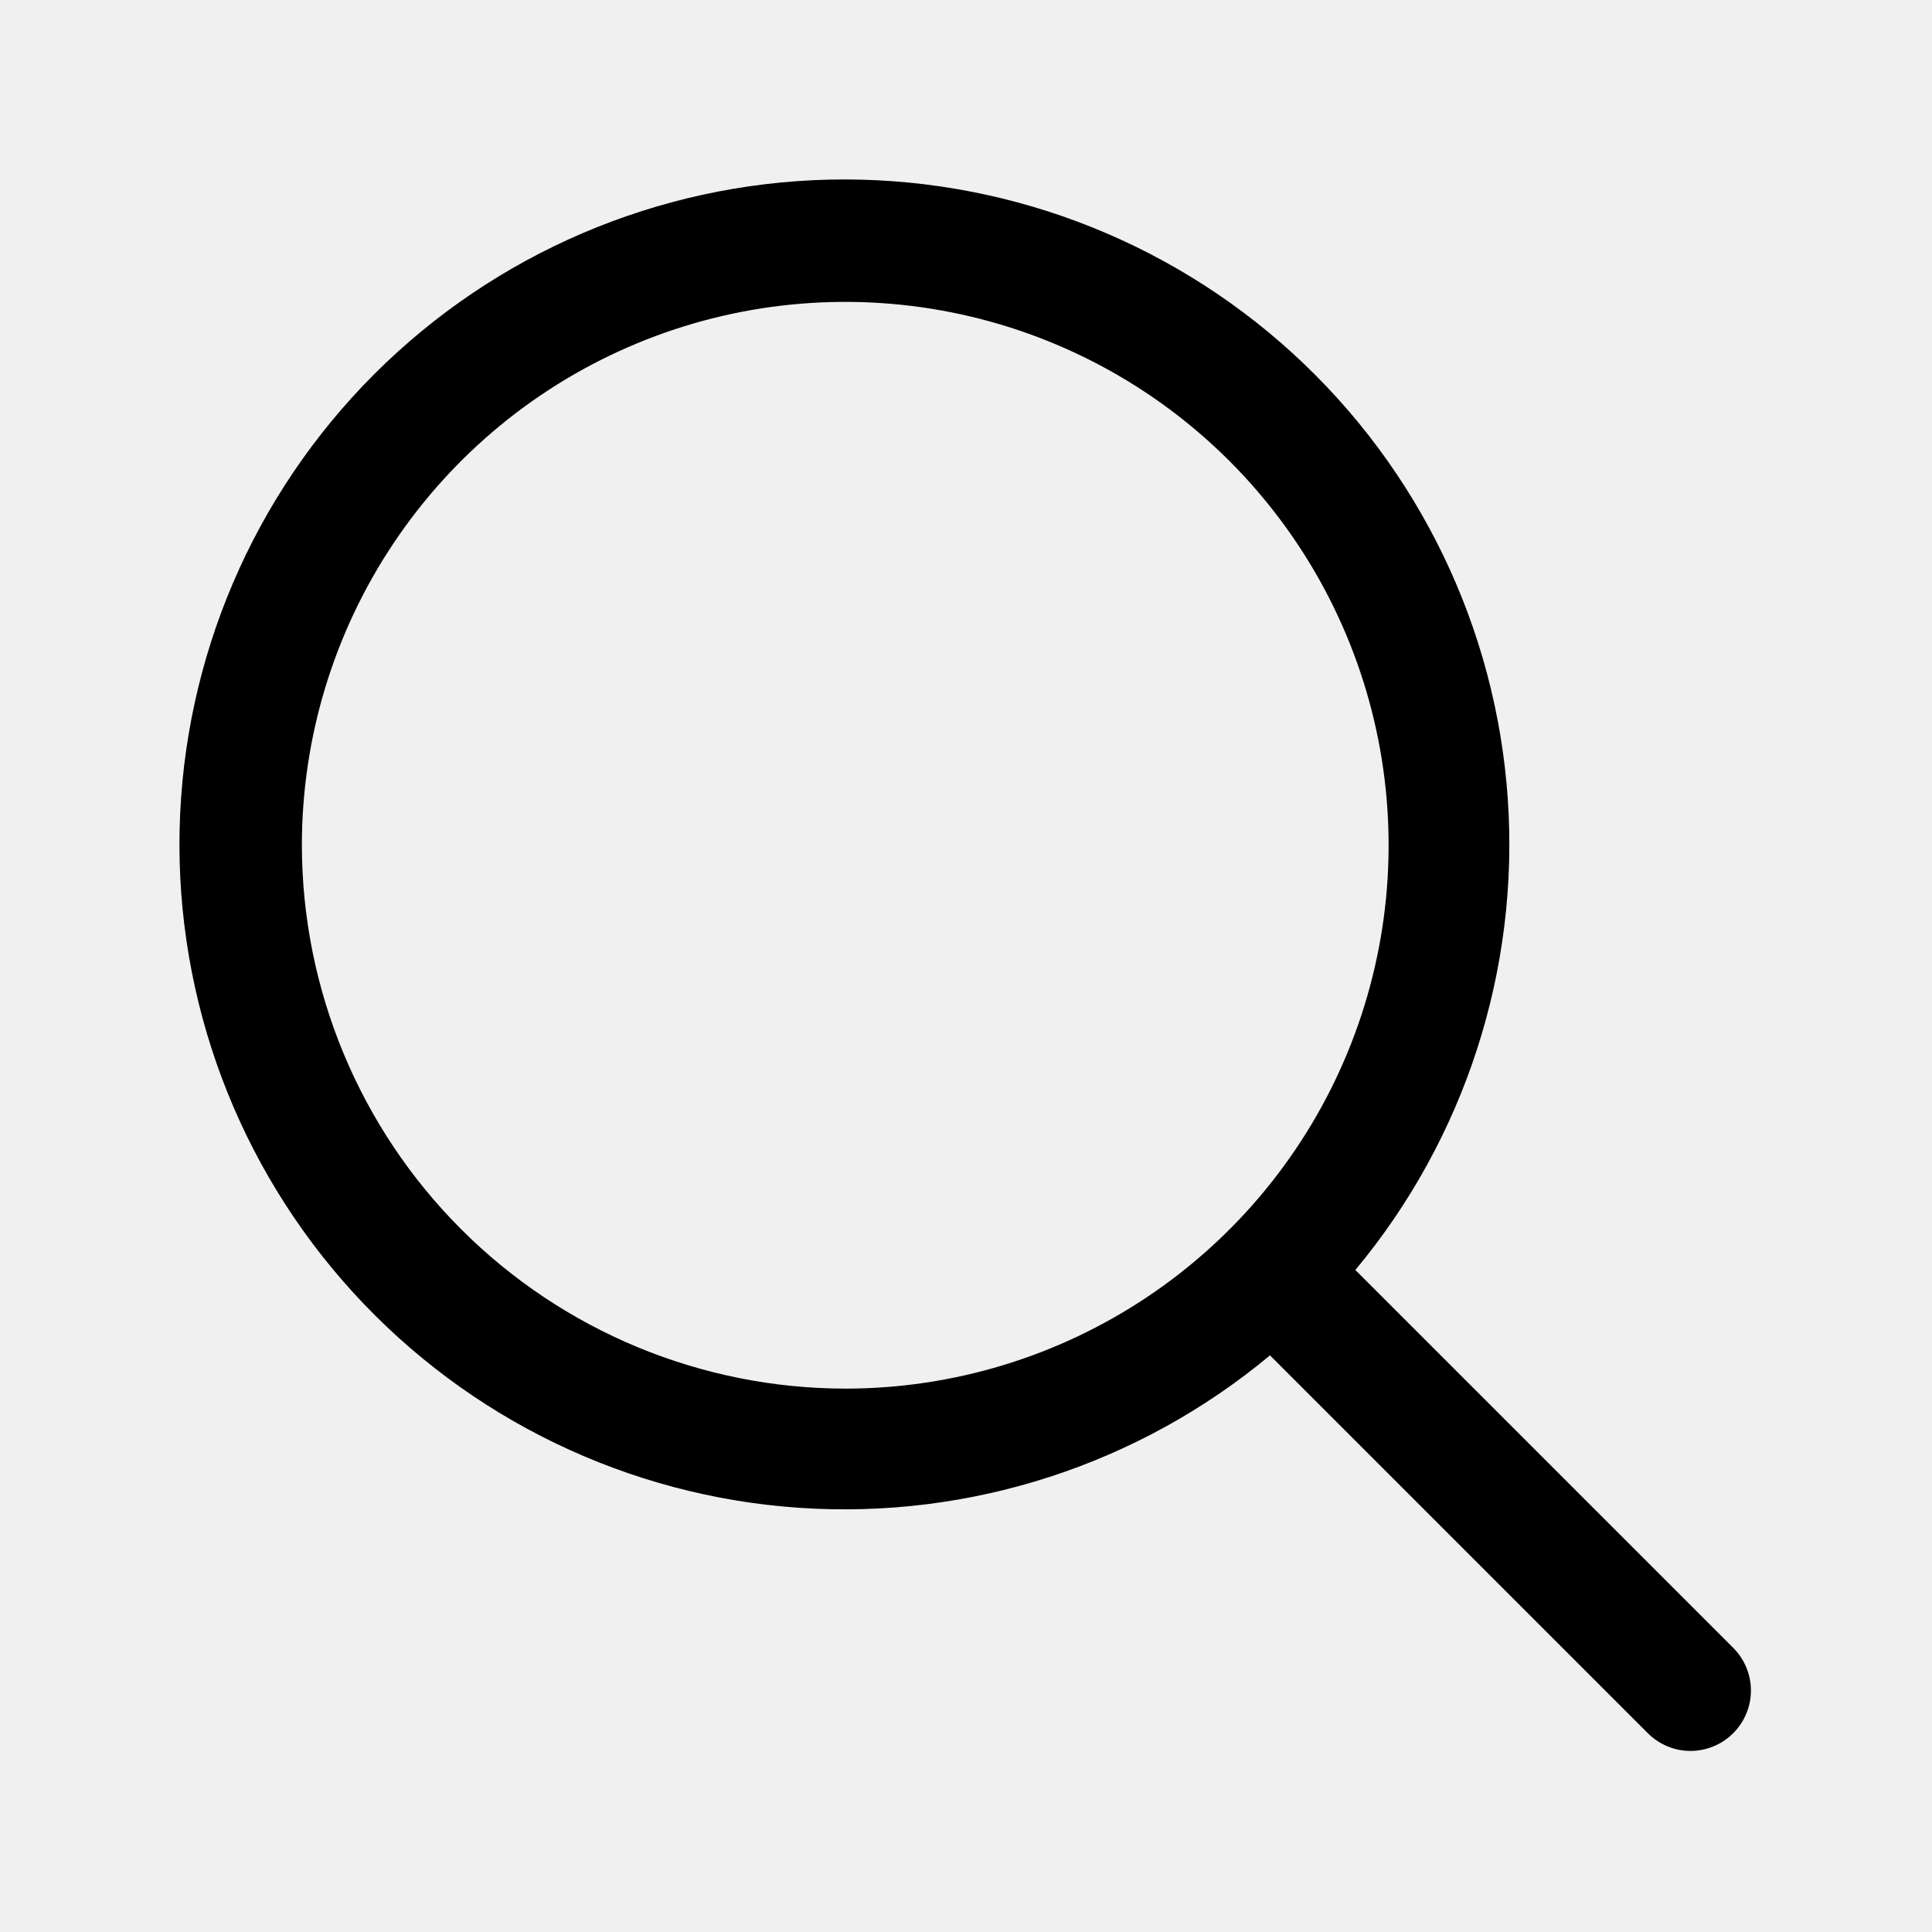
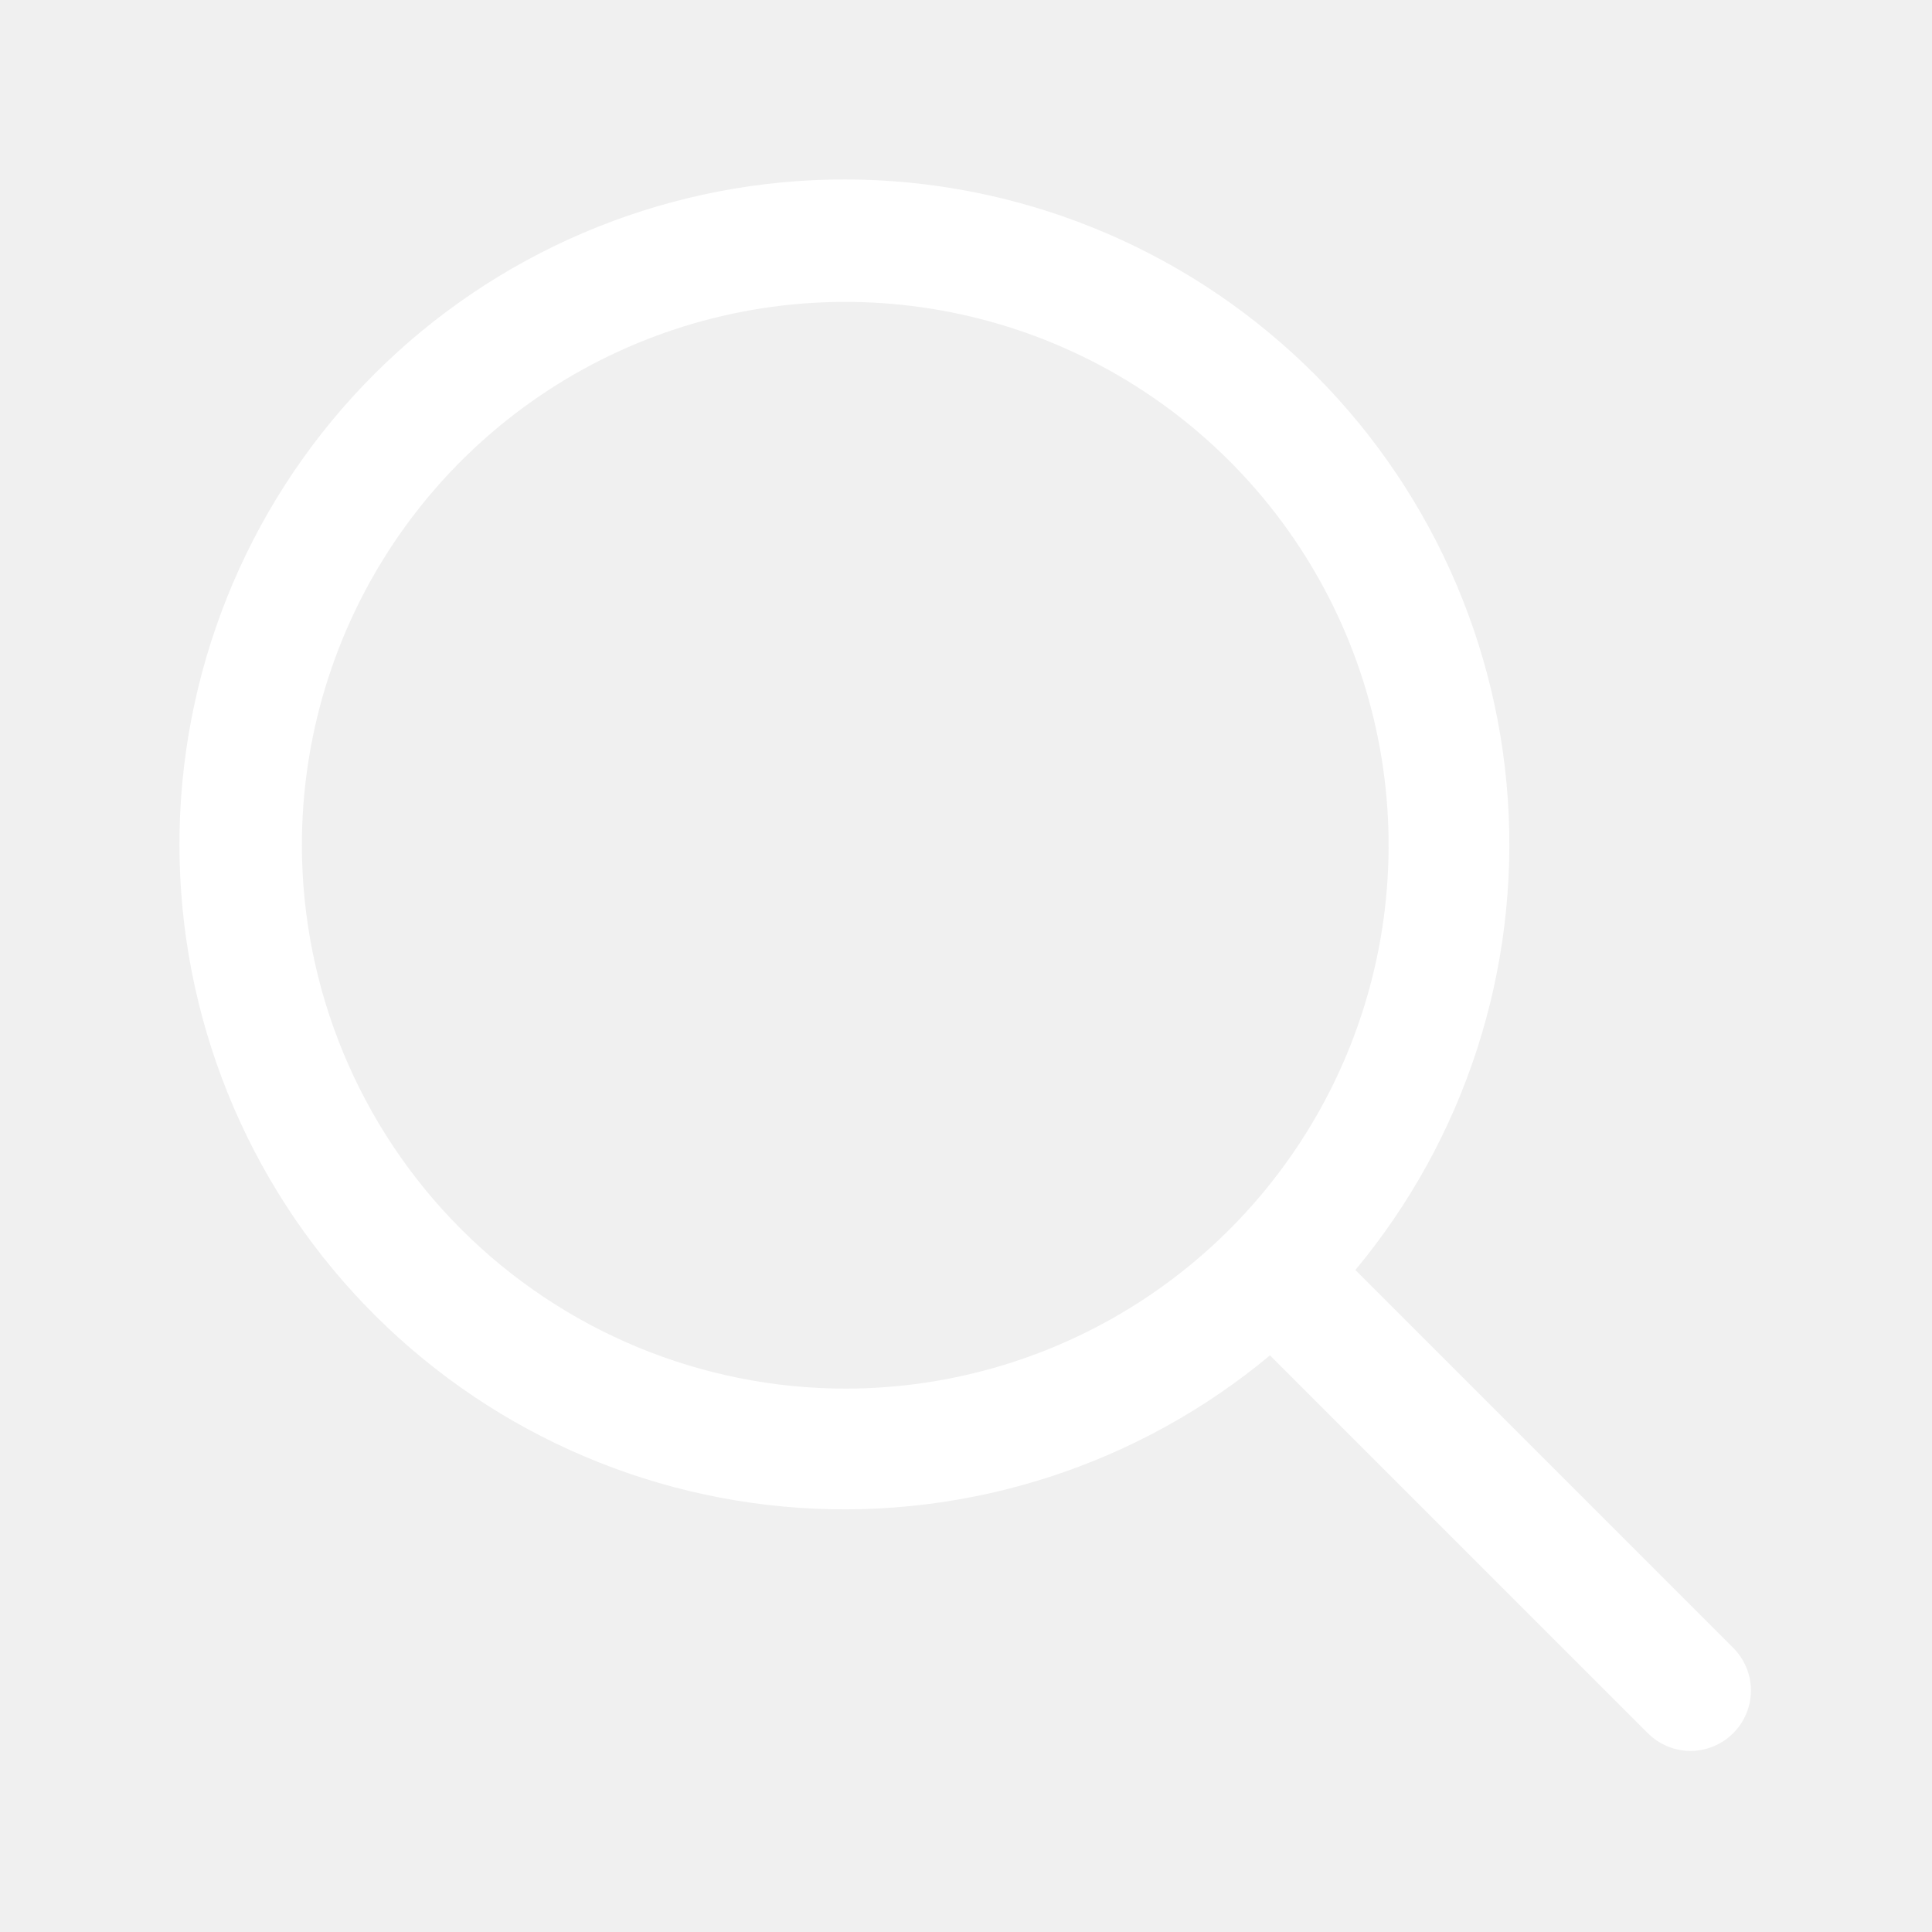
<svg xmlns="http://www.w3.org/2000/svg" width="32" height="32" viewBox="0 0 32 32" fill="none">
-   <path d="M28.707 27.293L22.449 21.035C24.263 18.857 25.167 16.064 24.974 13.236C24.781 10.408 23.505 7.764 21.412 5.853C19.319 3.941 16.57 2.911 13.736 2.975C10.902 3.04 8.202 4.194 6.198 6.198C4.194 8.202 3.04 10.902 2.975 13.736C2.911 16.57 3.941 19.319 5.853 21.412C7.764 23.505 10.408 24.781 13.236 24.974C16.064 25.167 18.857 24.263 21.035 22.449L27.293 28.707C27.386 28.8 27.496 28.874 27.617 28.924C27.738 28.975 27.869 29.001 28 29.001C28.131 29.001 28.262 28.975 28.383 28.924C28.504 28.874 28.615 28.8 28.707 28.707C28.8 28.615 28.874 28.504 28.924 28.383C28.975 28.262 29.001 28.131 29.001 28C29.001 27.869 28.975 27.738 28.924 27.617C28.874 27.496 28.8 27.386 28.707 27.293ZM5 14C5 12.22 5.528 10.48 6.517 9C7.506 7.52 8.911 6.366 10.556 5.685C12.2 5.004 14.01 4.826 15.756 5.173C17.502 5.52 19.105 6.377 20.364 7.636C21.623 8.895 22.48 10.498 22.827 12.244C23.174 13.99 22.996 15.8 22.315 17.444C21.634 19.089 20.48 20.494 19 21.483C17.52 22.472 15.78 23 14 23C11.614 22.997 9.326 22.048 7.639 20.361C5.952 18.674 5.003 16.386 5 14Z" fill="black" />
+   <path d="M28.707 27.293L22.449 21.035C24.263 18.857 25.167 16.064 24.974 13.236C24.781 10.408 23.505 7.764 21.412 5.853C19.319 3.941 16.57 2.911 13.736 2.975C10.902 3.04 8.202 4.194 6.198 6.198C4.194 8.202 3.04 10.902 2.975 13.736C2.911 16.57 3.941 19.319 5.853 21.412C7.764 23.505 10.408 24.781 13.236 24.974C16.064 25.167 18.857 24.263 21.035 22.449L27.293 28.707C27.386 28.8 27.496 28.874 27.617 28.924C27.738 28.975 27.869 29.001 28 29.001C28.131 29.001 28.262 28.975 28.383 28.924C28.504 28.874 28.615 28.8 28.707 28.707C28.8 28.615 28.874 28.504 28.924 28.383C28.975 28.262 29.001 28.131 29.001 28C29.001 27.869 28.975 27.738 28.924 27.617C28.874 27.496 28.8 27.386 28.707 27.293ZM5 14C5 12.22 5.528 10.48 6.517 9C7.506 7.52 8.911 6.366 10.556 5.685C12.2 5.004 14.01 4.826 15.756 5.173C17.502 5.52 19.105 6.377 20.364 7.636C21.623 8.895 22.48 10.498 22.827 12.244C23.174 13.99 22.996 15.8 22.315 17.444C21.634 19.089 20.48 20.494 19 21.483C17.52 22.472 15.78 23 14 23C11.614 22.997 9.326 22.048 7.639 20.361C5.952 18.674 5.003 16.386 5 14Z" fill="#FFF" />
</svg>
